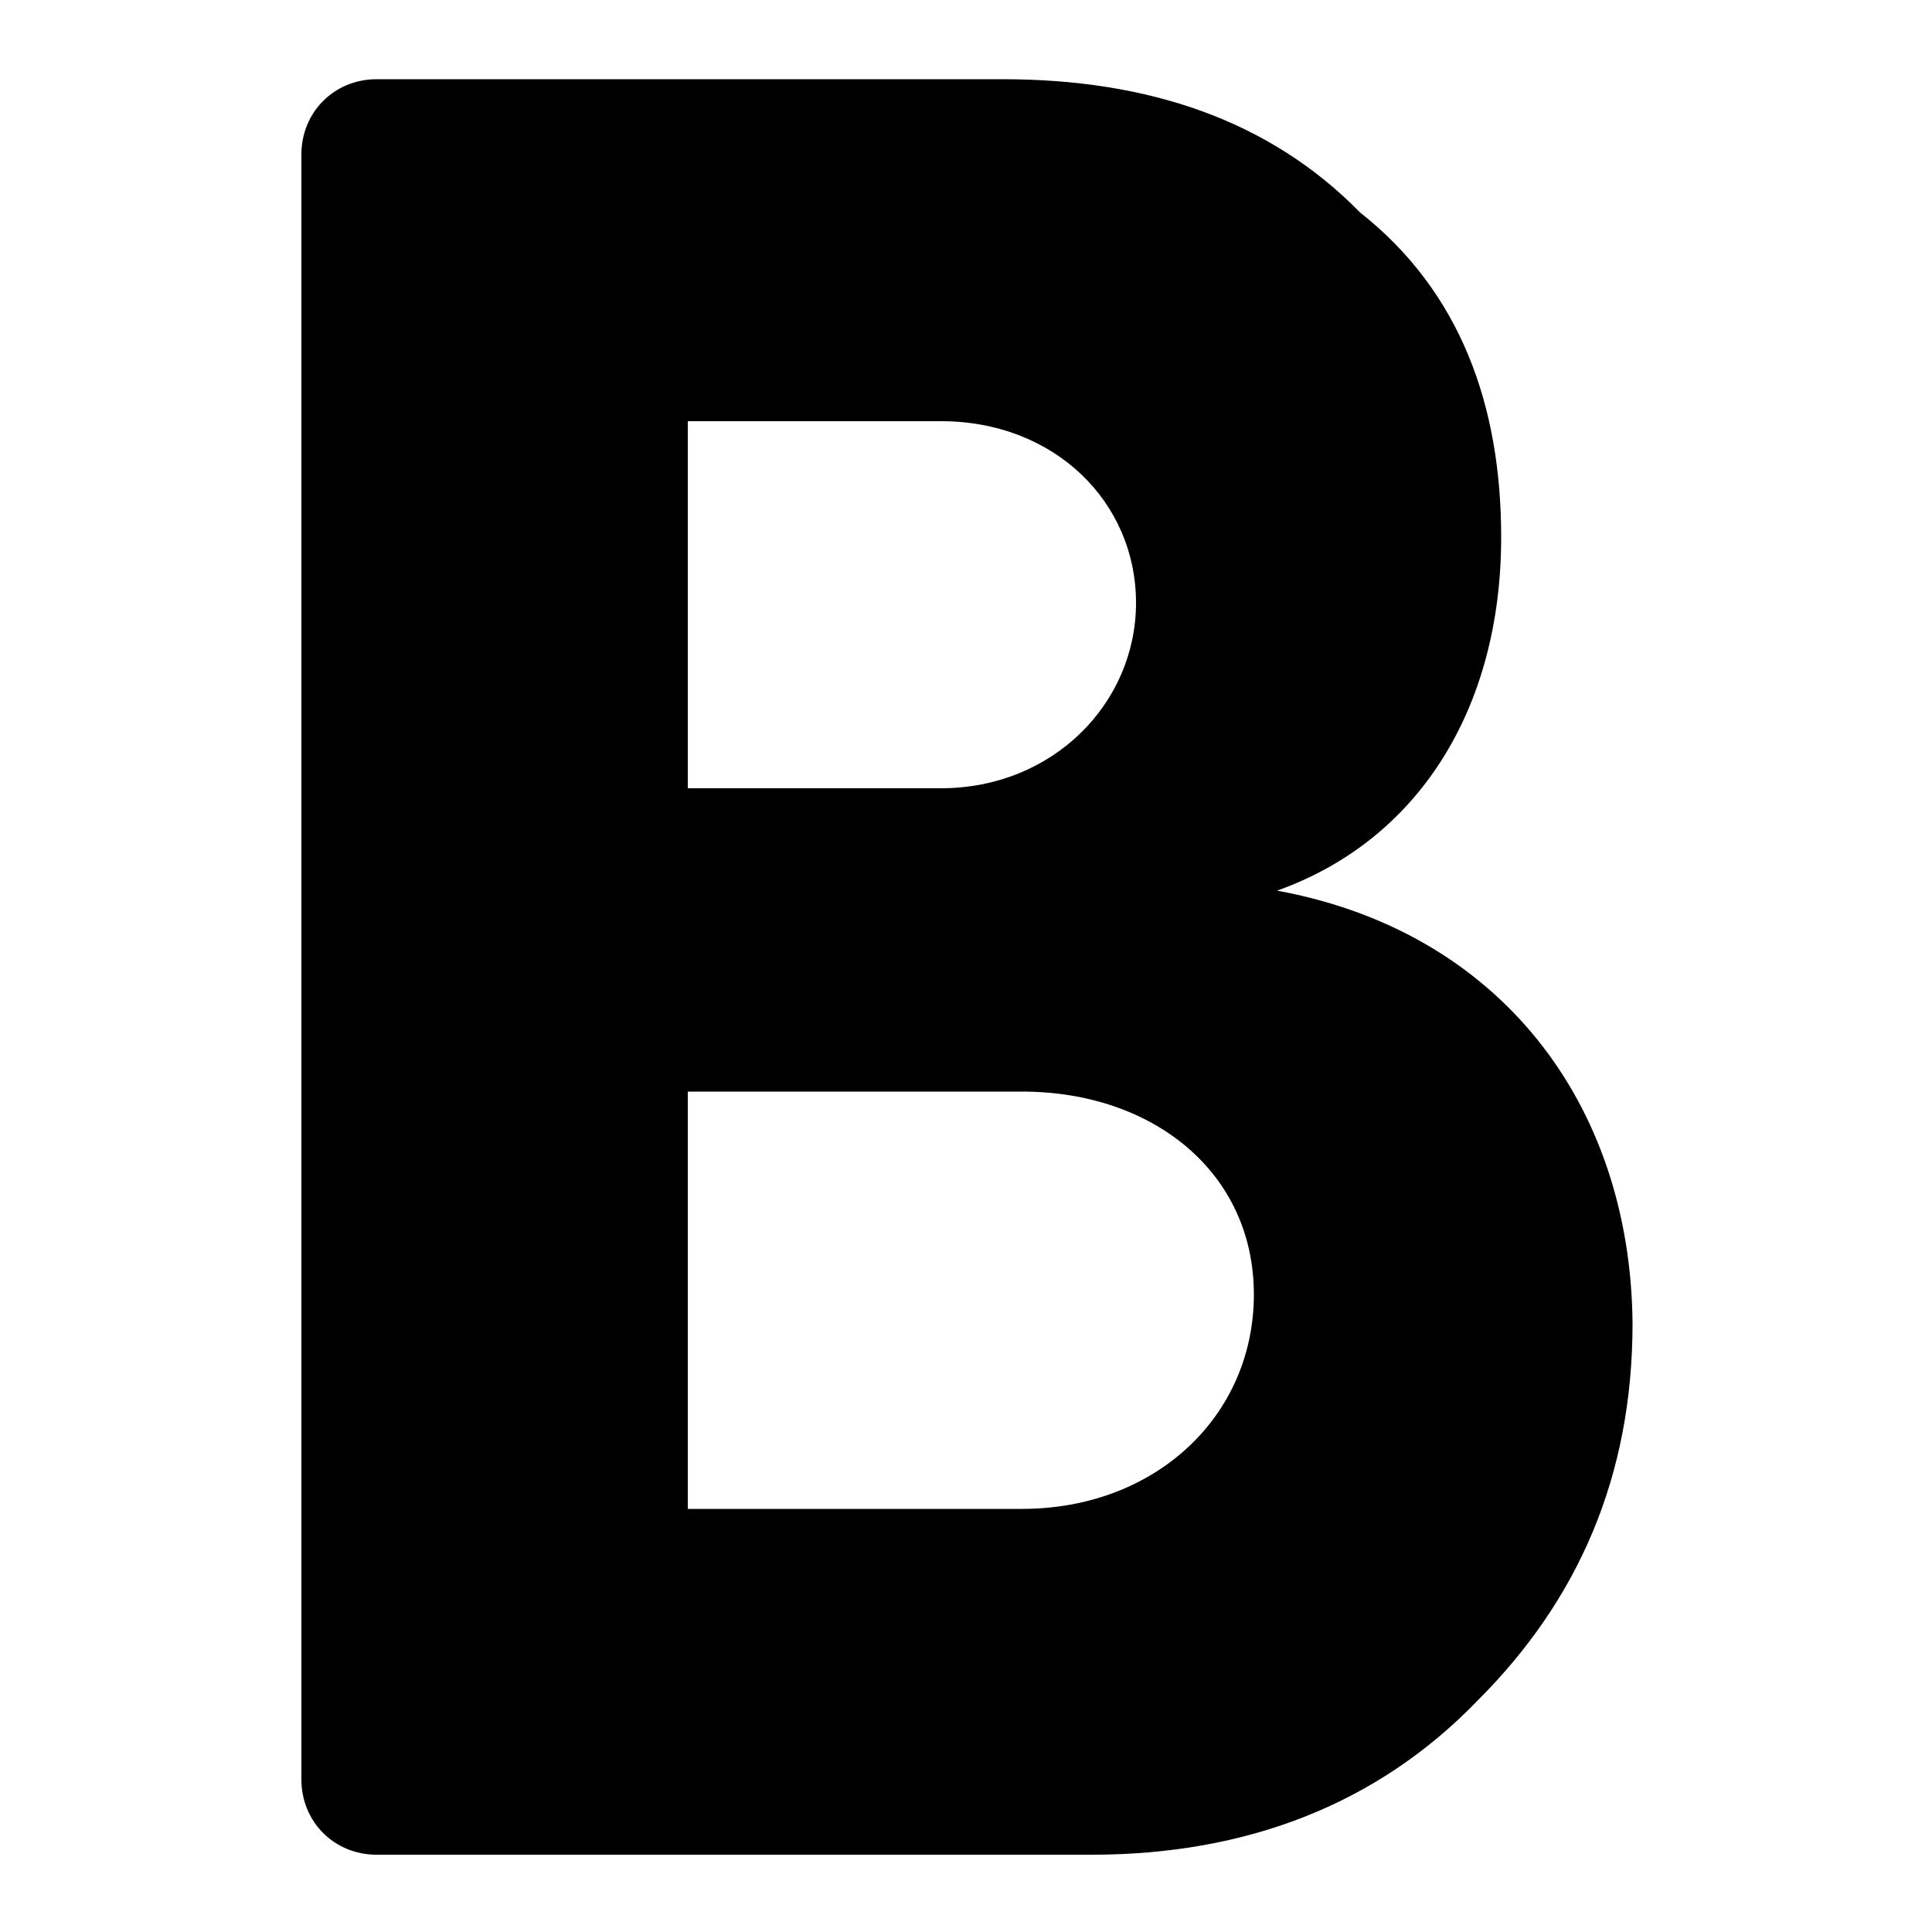
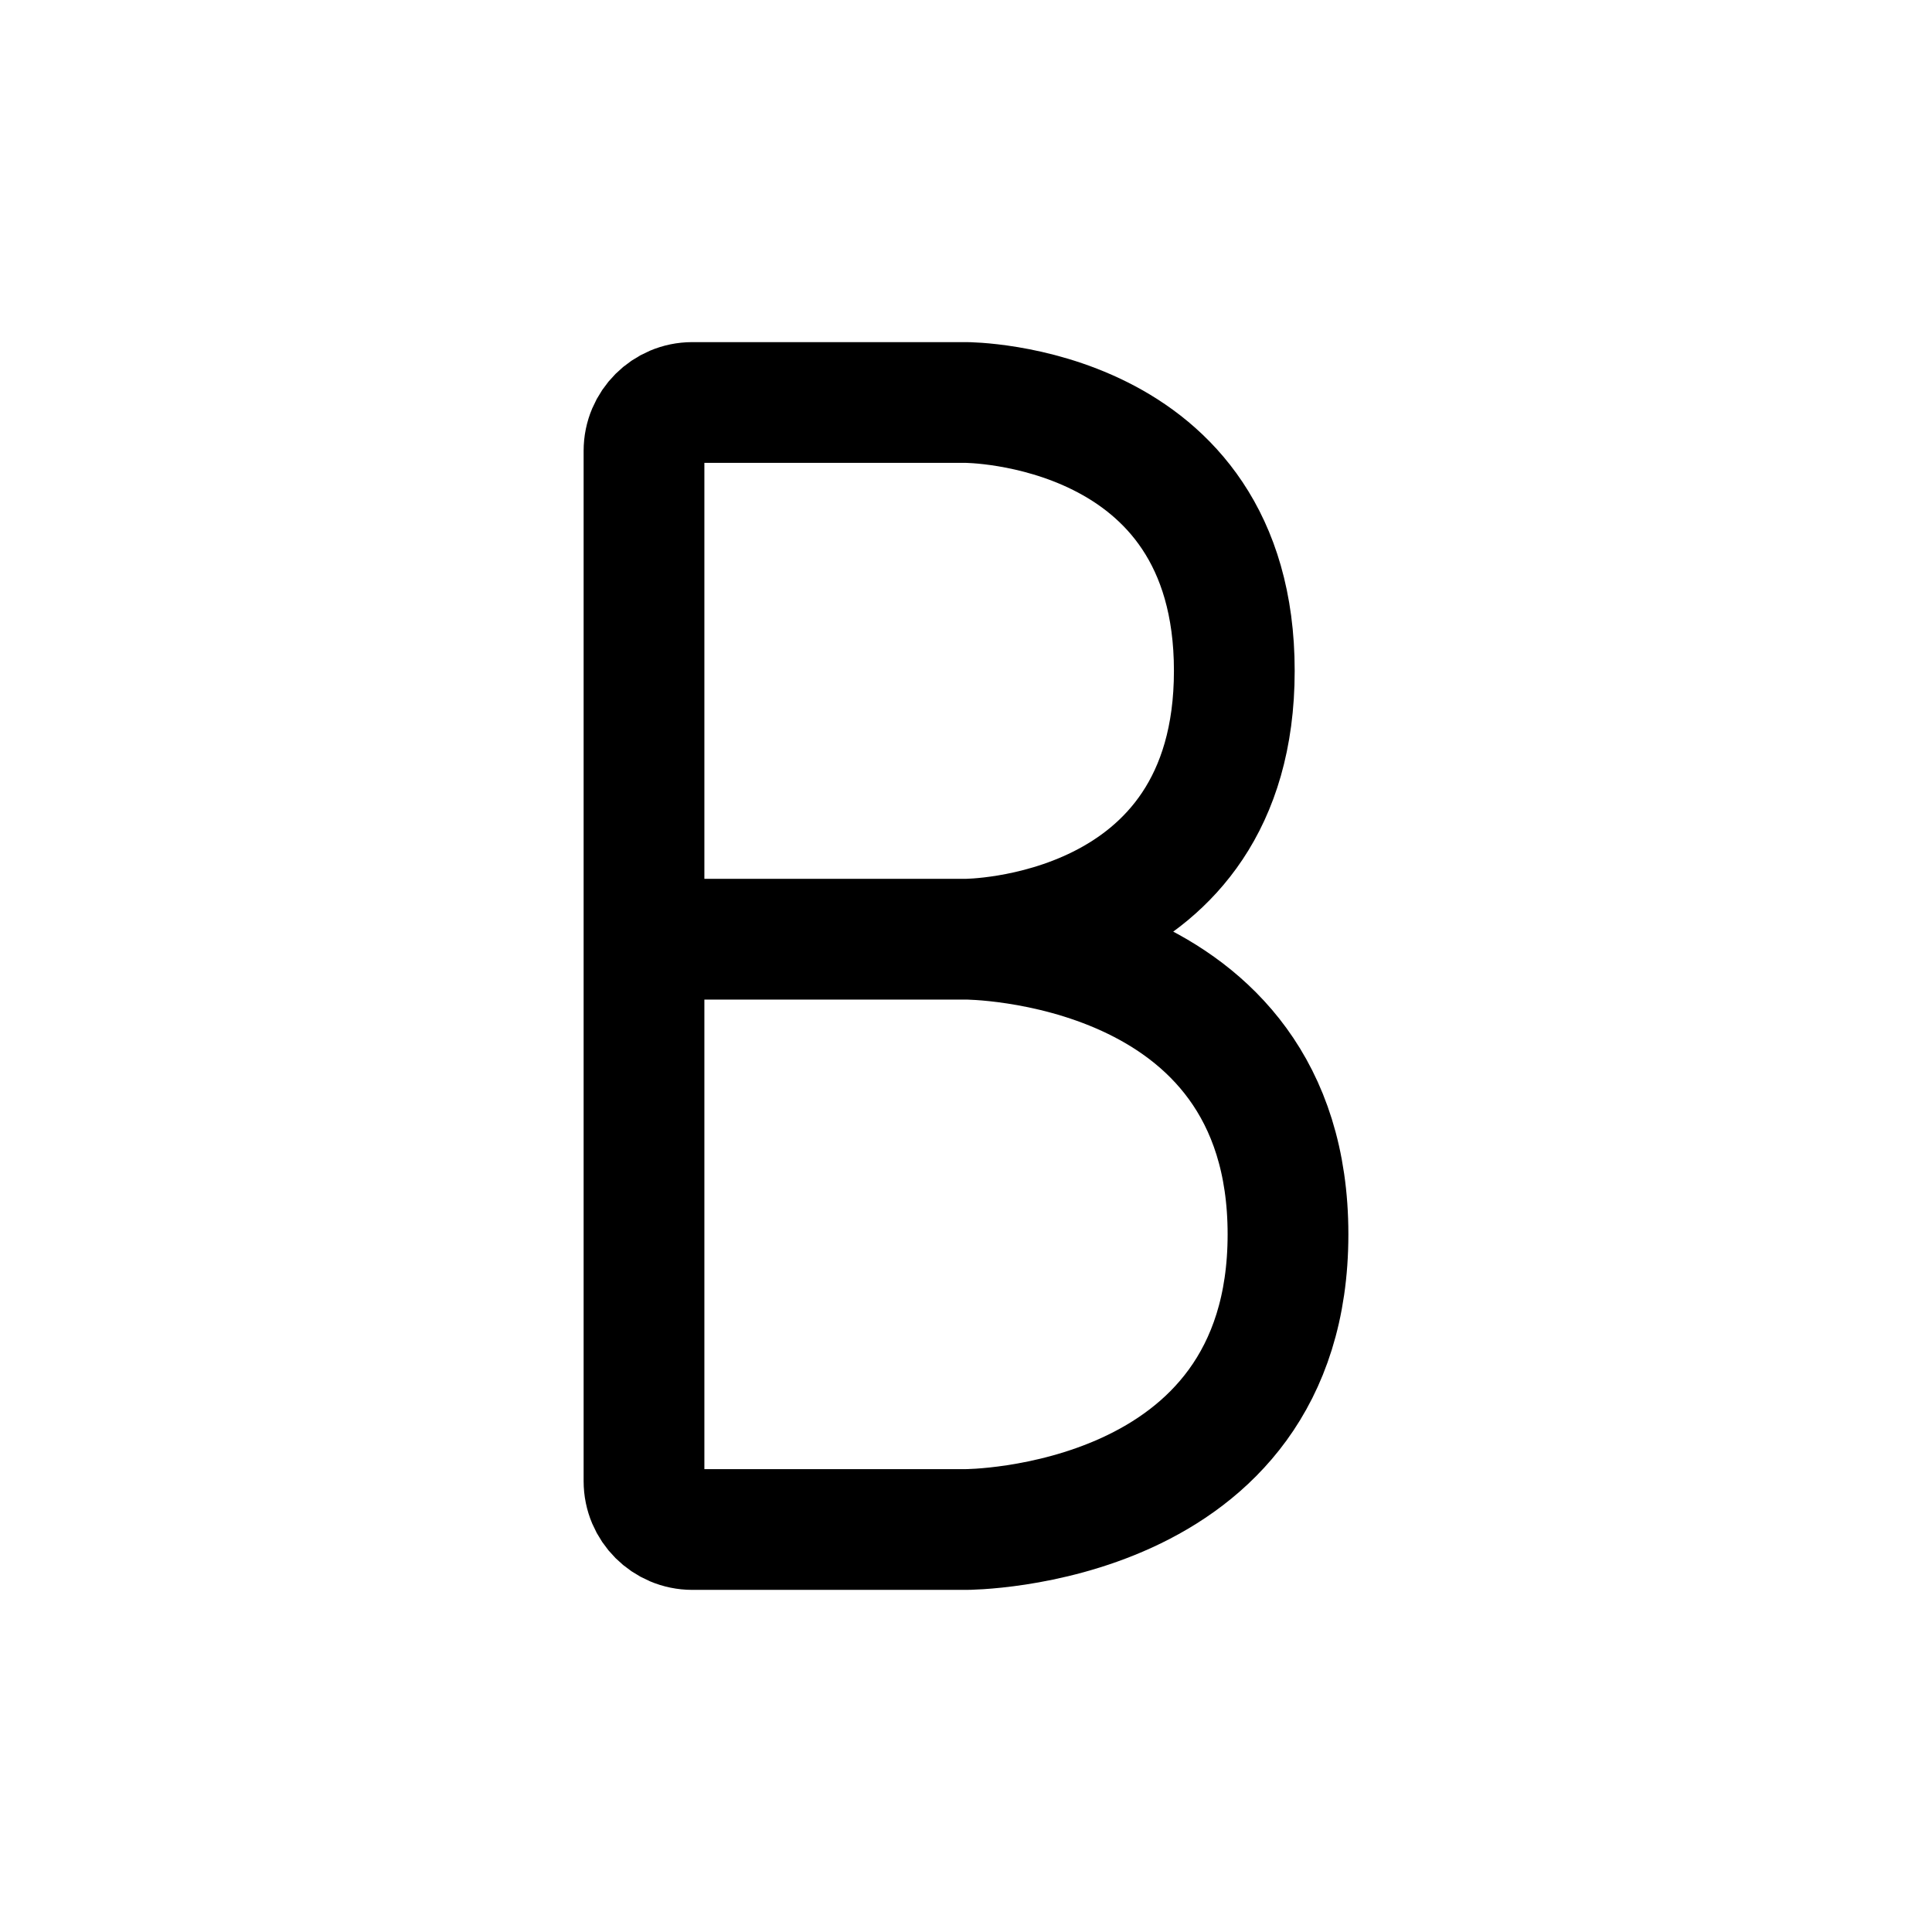
- <svg xmlns="http://www.w3.org/2000/svg" version="1.1" id="Layer_1" x="0px" y="0px" viewBox="0 0 100 100" style="enable-background:new 0 0 100 100;" xml:space="preserve">
-   <path d="M66.1,46.1c7.3-2.6,11.6-9.4,11.6-18.3c0-6.8-2.1-12.7-7.3-16.8c-4.7-4.8-11-6.9-18.5-6.9H19.5c-2.2,0-3.9,1.7-3.9,3.9v84.1  c0,2.2,1.7,3.9,3.9,3.9h37c8,0,14.8-2.6,20-8c5.2-5.2,8-11.6,8-19.5C84.4,57.1,77.6,48.2,66.1,46.1z M35.6,21.8h13.1  c5.9,0,10.1,4.2,10.1,9.4s-4.3,9.6-10.1,9.6H35.6V21.8z M52.9,78.1H35.6V56.5h17.3c6.8,0,12,4.2,12,10.5S59.8,78.1,52.9,78.1z" />
+ <svg xmlns="http://www.w3.org/2000/svg" width="24" height="24" stroke-width="1.5" viewBox="0 0 24 24" fill="none">
+   <path d="M12 11.667H8M12 11.667C12 11.667 15.333 11.667 15.333 8.333C15.333 5 12 5 12 5C12 5 12 5 12 5H8.6C8.269 5 8 5.269 8 5.6V11.667M12 11.667C12 11.667 16 11.667 16 15.333C16 19 12 19 12 19C12 19 12 19 12 19H8.6C8.269 19 8 18.731 8 18.4V11.667" stroke="currentColor" stroke-width="1.5" />
</svg>
